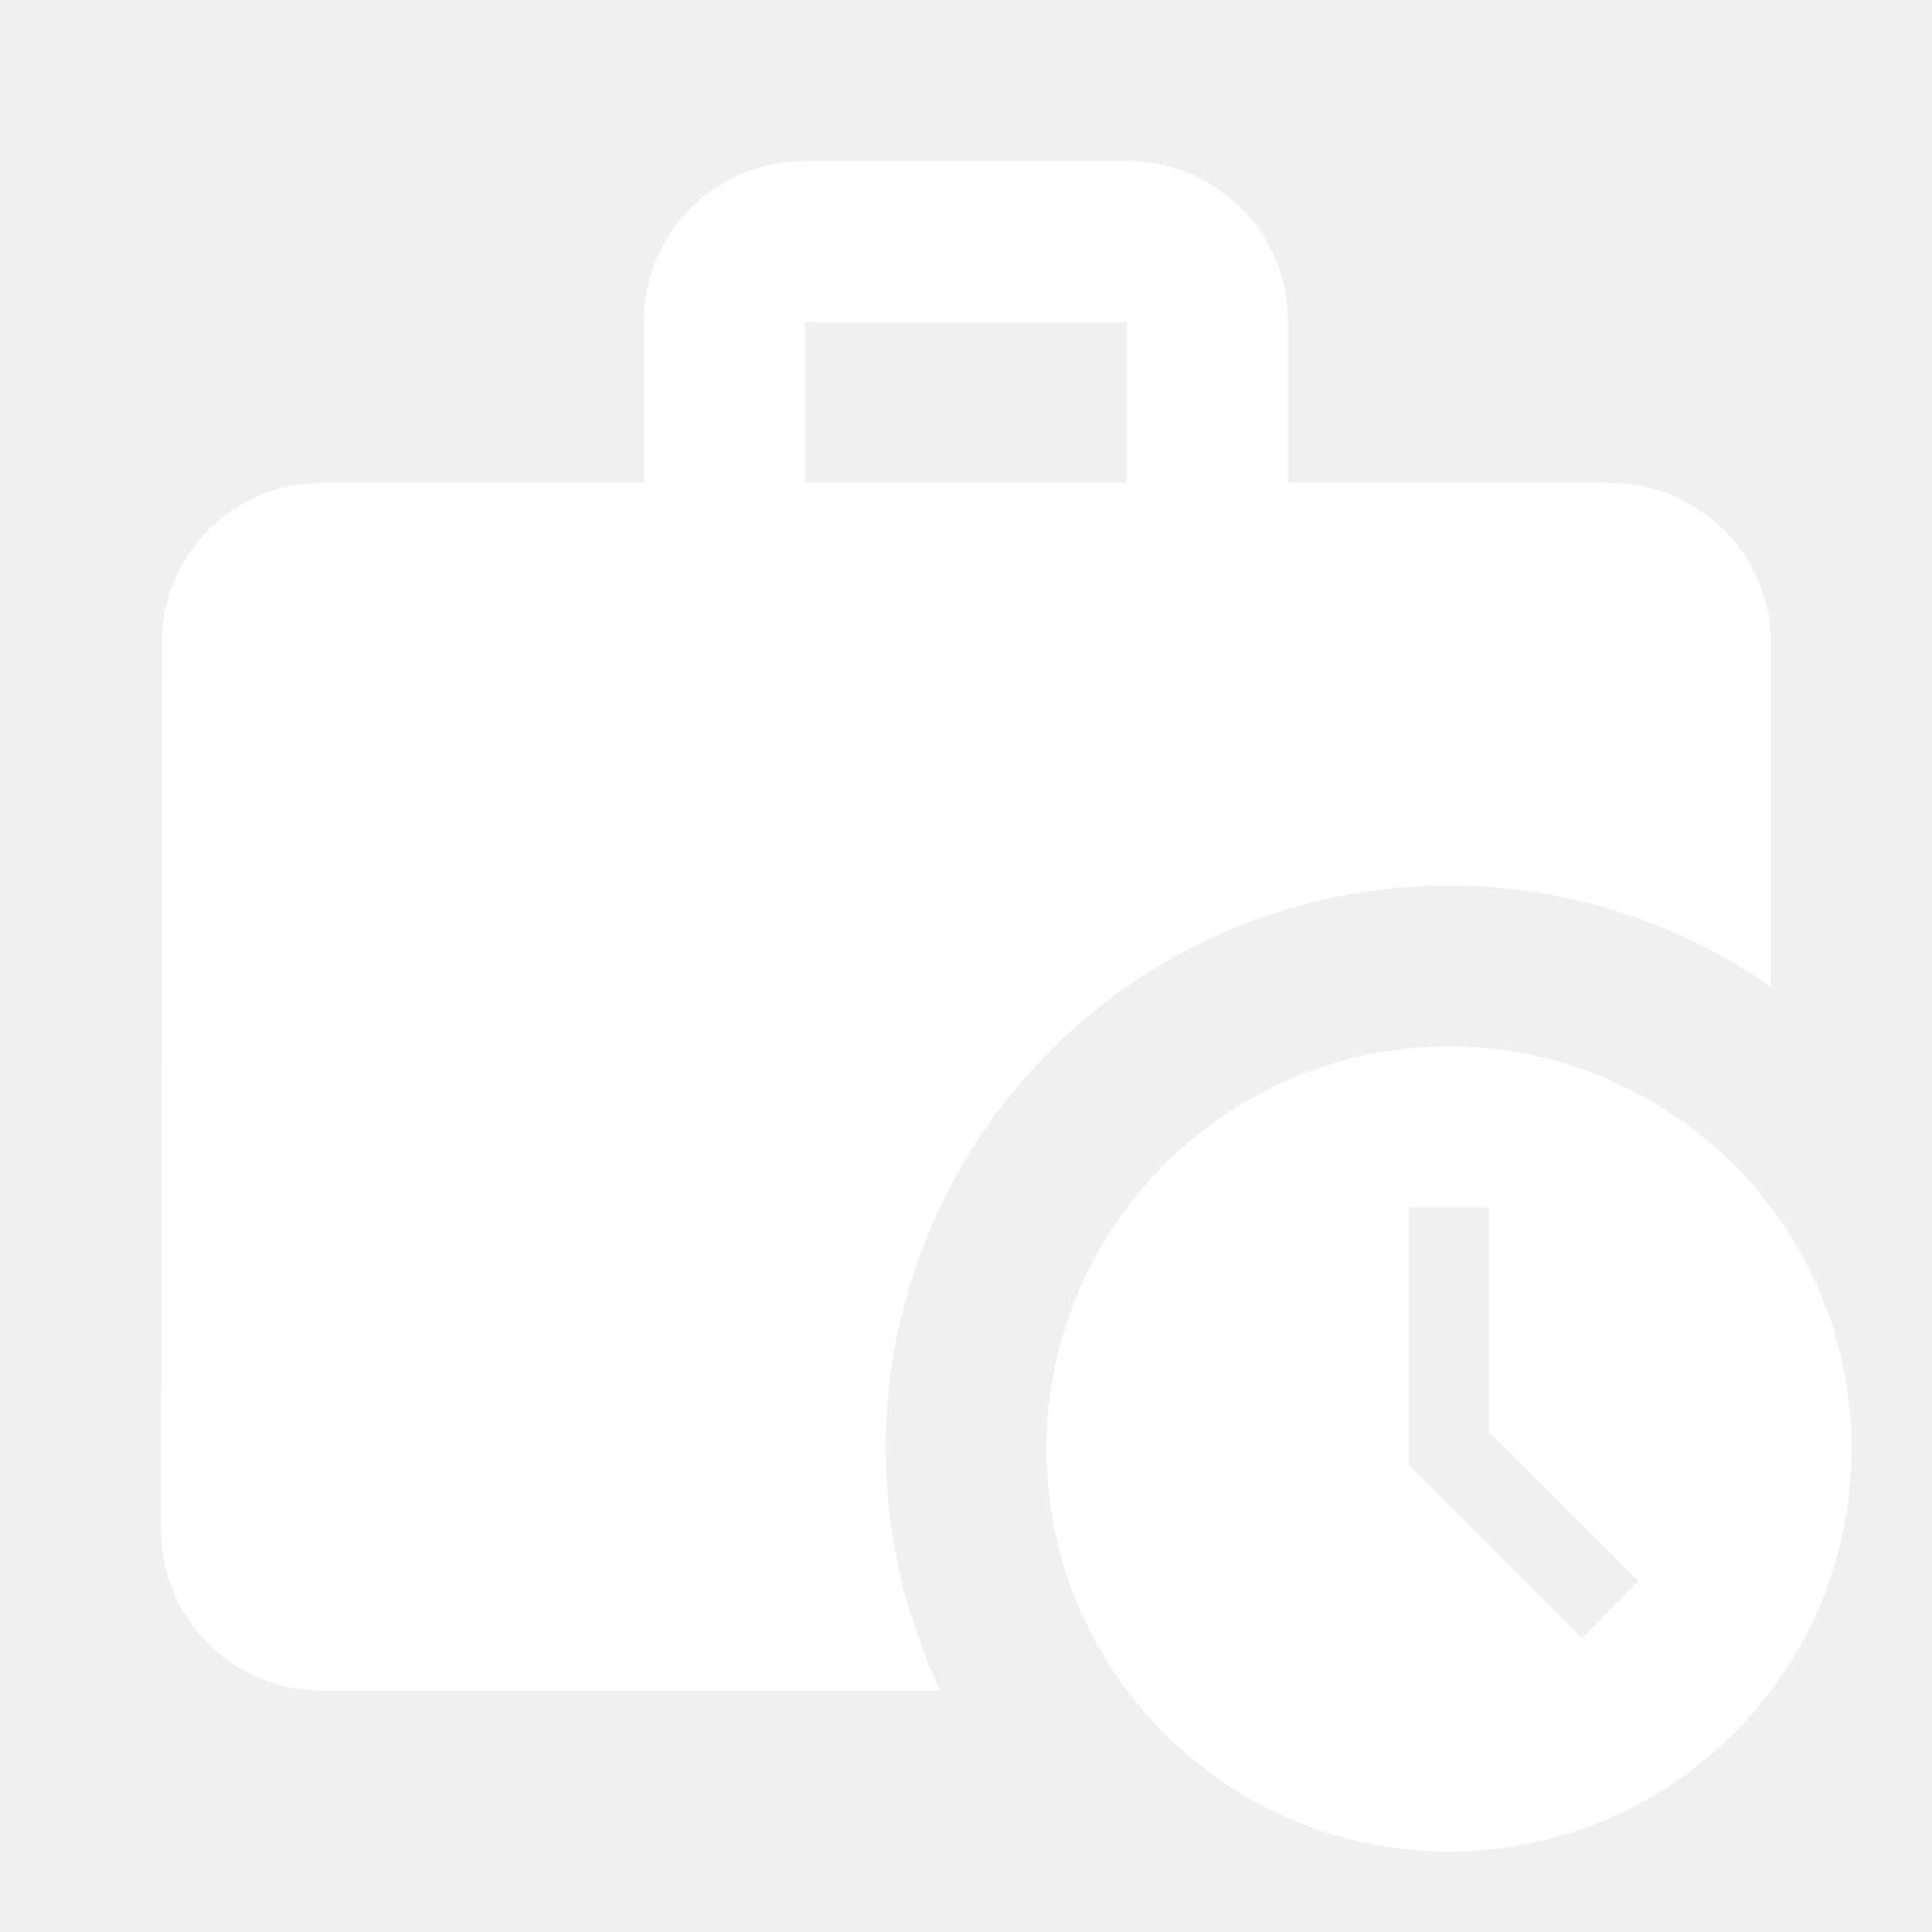
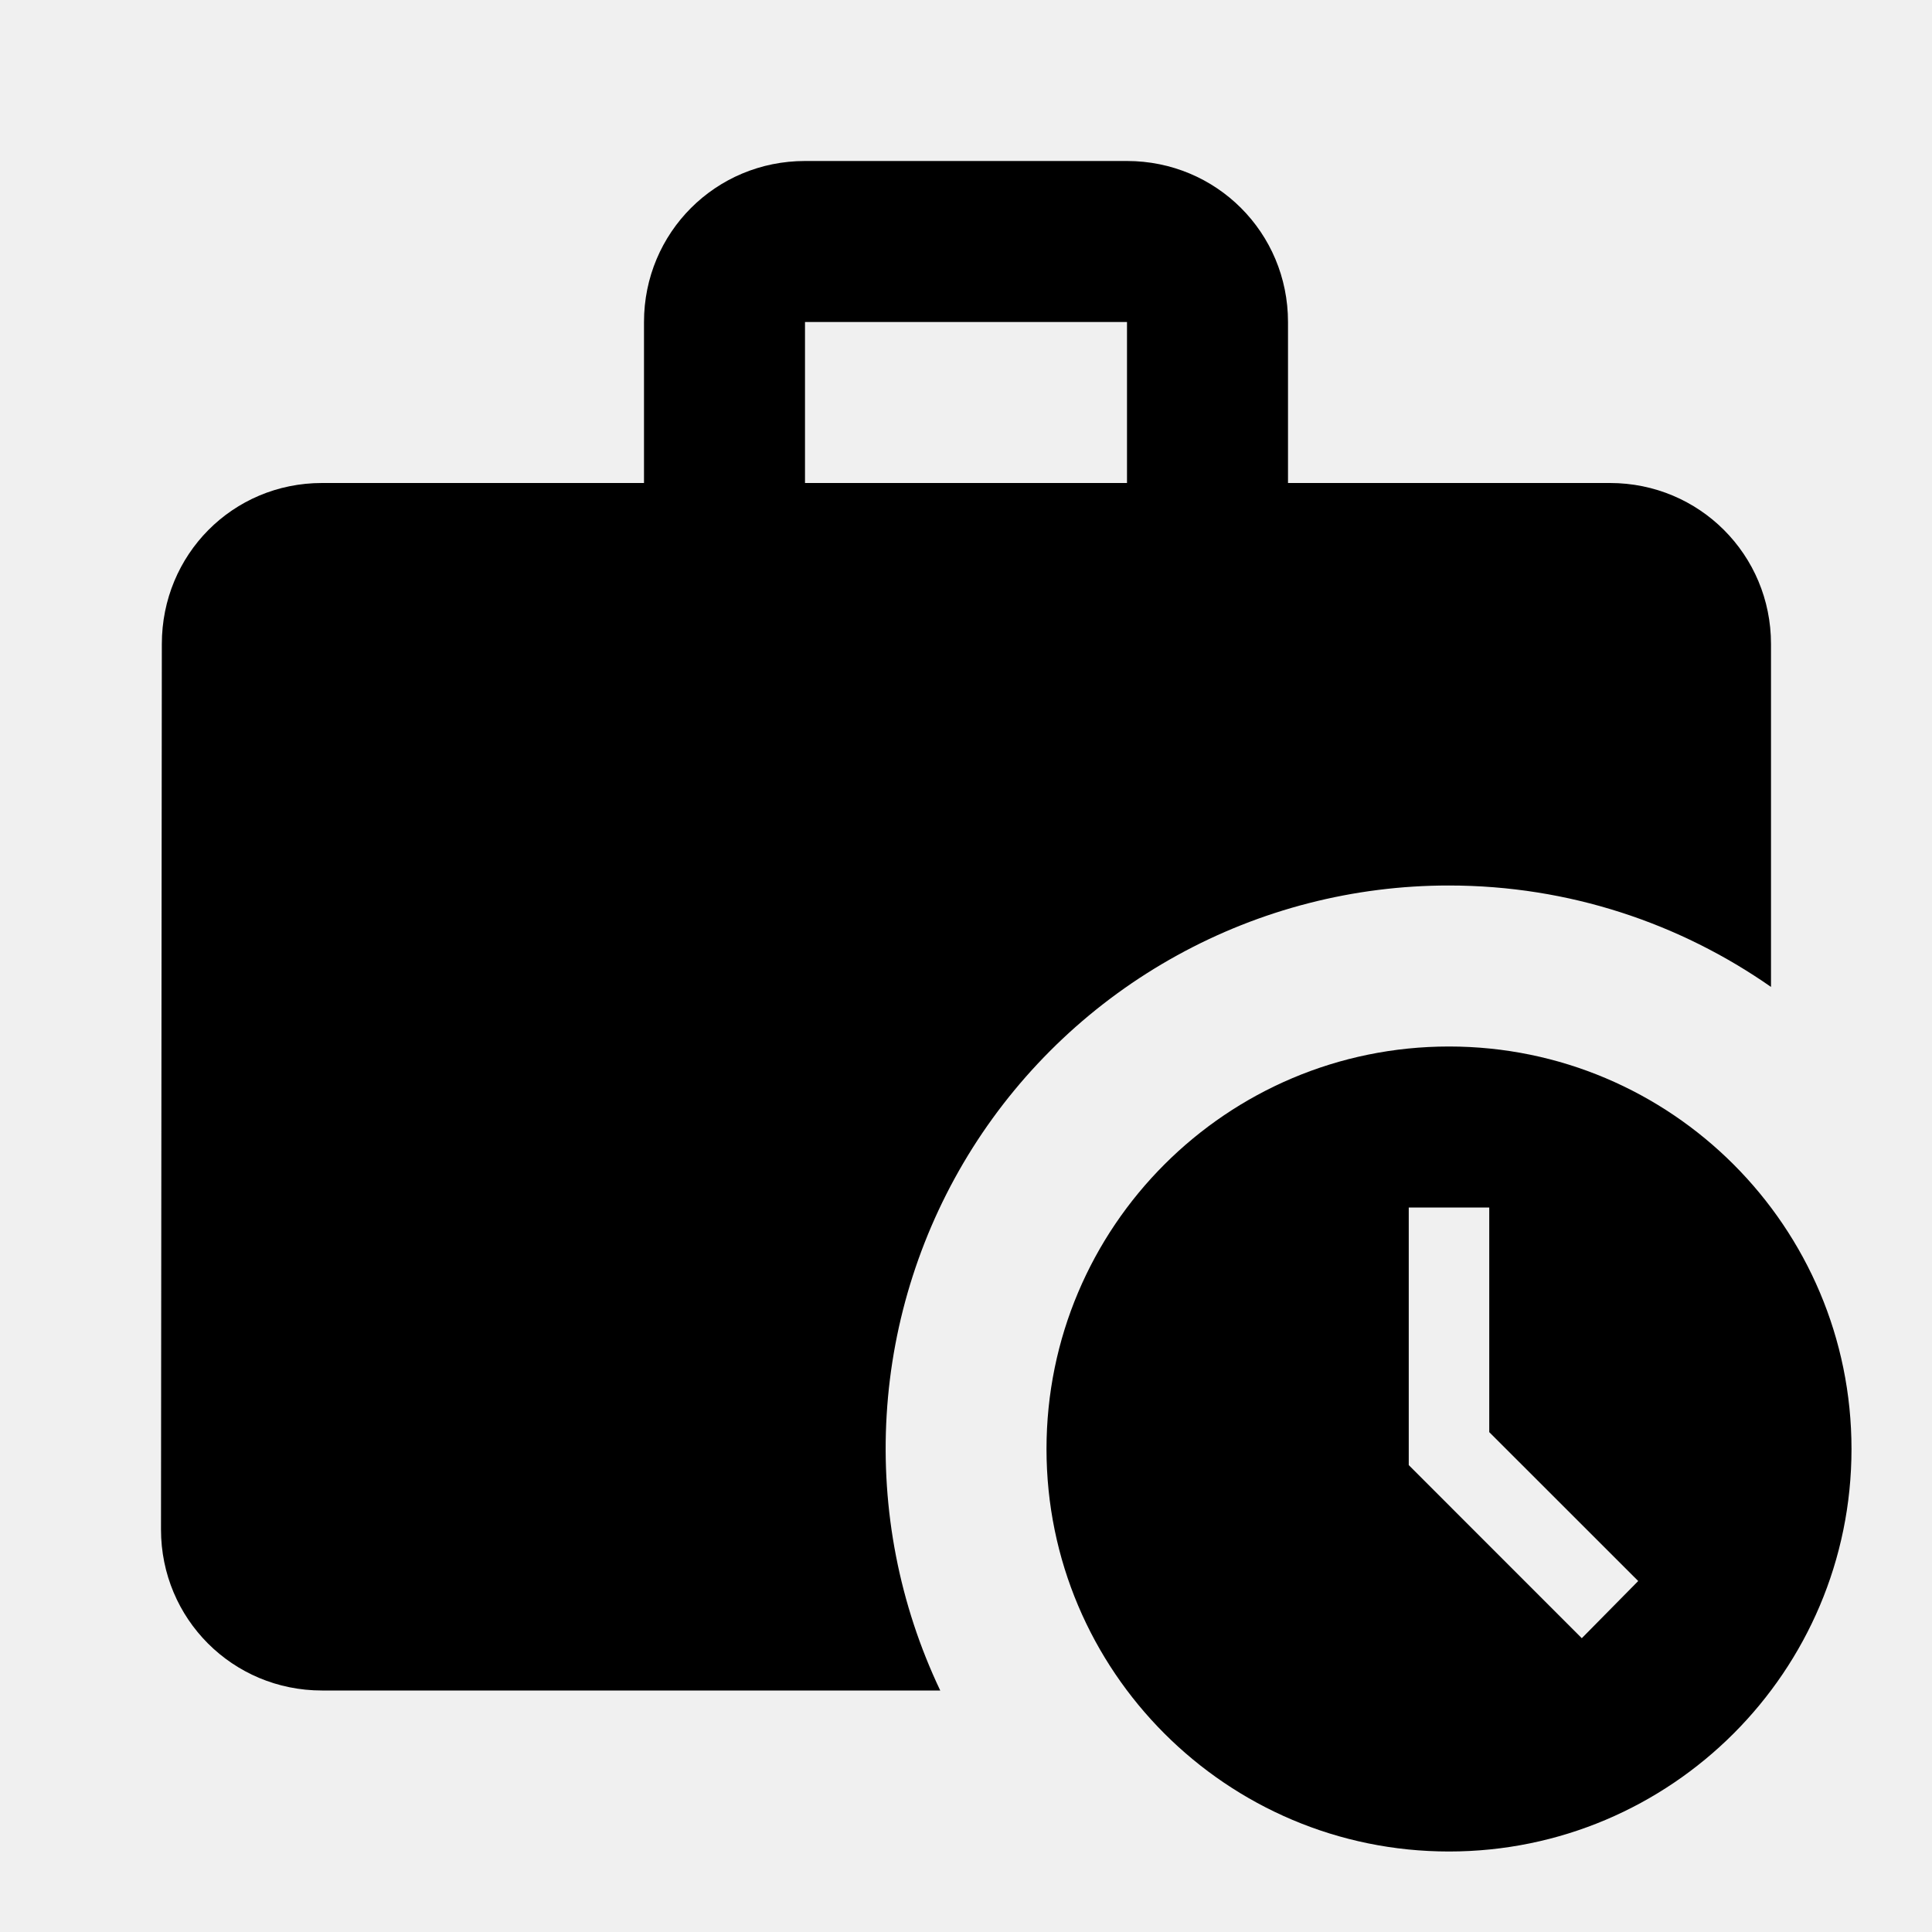
- <svg xmlns="http://www.w3.org/2000/svg" width="30" height="30" viewBox="0 0 30 30" fill="none">
-   <path d="M22.5 13.75C24.363 13.75 26.087 14.338 27.5 15.325V10C27.5 8.613 26.387 7.5 25 7.5H20V5C20 3.612 18.887 2.5 17.5 2.5H12.5C11.113 2.5 10 3.612 10 5V7.5H5C3.612 7.5 2.513 8.613 2.513 10L2.5 23.75C2.5 25.137 3.612 26.25 5 26.25H14.6C13.966 24.917 13.68 23.445 13.768 21.971C13.856 20.498 14.316 19.07 15.104 17.822C15.893 16.575 16.985 15.547 18.278 14.835C19.571 14.122 21.024 13.749 22.5 13.75ZM12.5 5H17.5V7.5H12.5V5Z" fill="white" />
-   <path d="M22.5 16.25C19.05 16.25 16.25 19.05 16.25 22.5C16.25 25.95 19.05 28.75 22.5 28.75C25.95 28.75 28.75 25.95 28.75 22.5C28.75 19.05 25.95 16.25 22.5 16.25ZM24.562 25.438L21.875 22.75V18.75H23.125V22.238L25.438 24.55L24.562 25.438Z" fill="white" />
+ <svg xmlns="http://www.w3.org/2000/svg" width="30" height="30" viewBox="0 0 30 30">
+   <path d="M22.5 13.75C24.363 13.75 26.087 14.338 27.5 15.325V10C27.5 8.613 26.387 7.5 25 7.5H20V5C20 3.612 18.887 2.5 17.5 2.5H12.5C11.113 2.5 10 3.612 10 5V7.5H5C3.612 7.5 2.513 8.613 2.513 10L2.5 23.75C2.5 25.137 3.612 26.25 5 26.25H14.6C13.966 24.917 13.68 23.445 13.768 21.971C13.856 20.498 14.316 19.07 15.104 17.822C15.893 16.575 16.985 15.547 18.278 14.835C19.571 14.122 21.024 13.749 22.5 13.75ZM12.5 5H17.5V7.5H12.5V5Z" />
+   <path d="M22.5 16.25C19.05 16.25 16.25 19.05 16.25 22.5C16.25 25.95 19.05 28.75 22.5 28.75C25.95 28.75 28.75 25.95 28.75 22.5C28.75 19.05 25.95 16.25 22.5 16.25ZM24.562 25.438L21.875 22.75V18.75H23.125V22.238L25.438 24.55L24.562 25.438Z" />
</svg>
